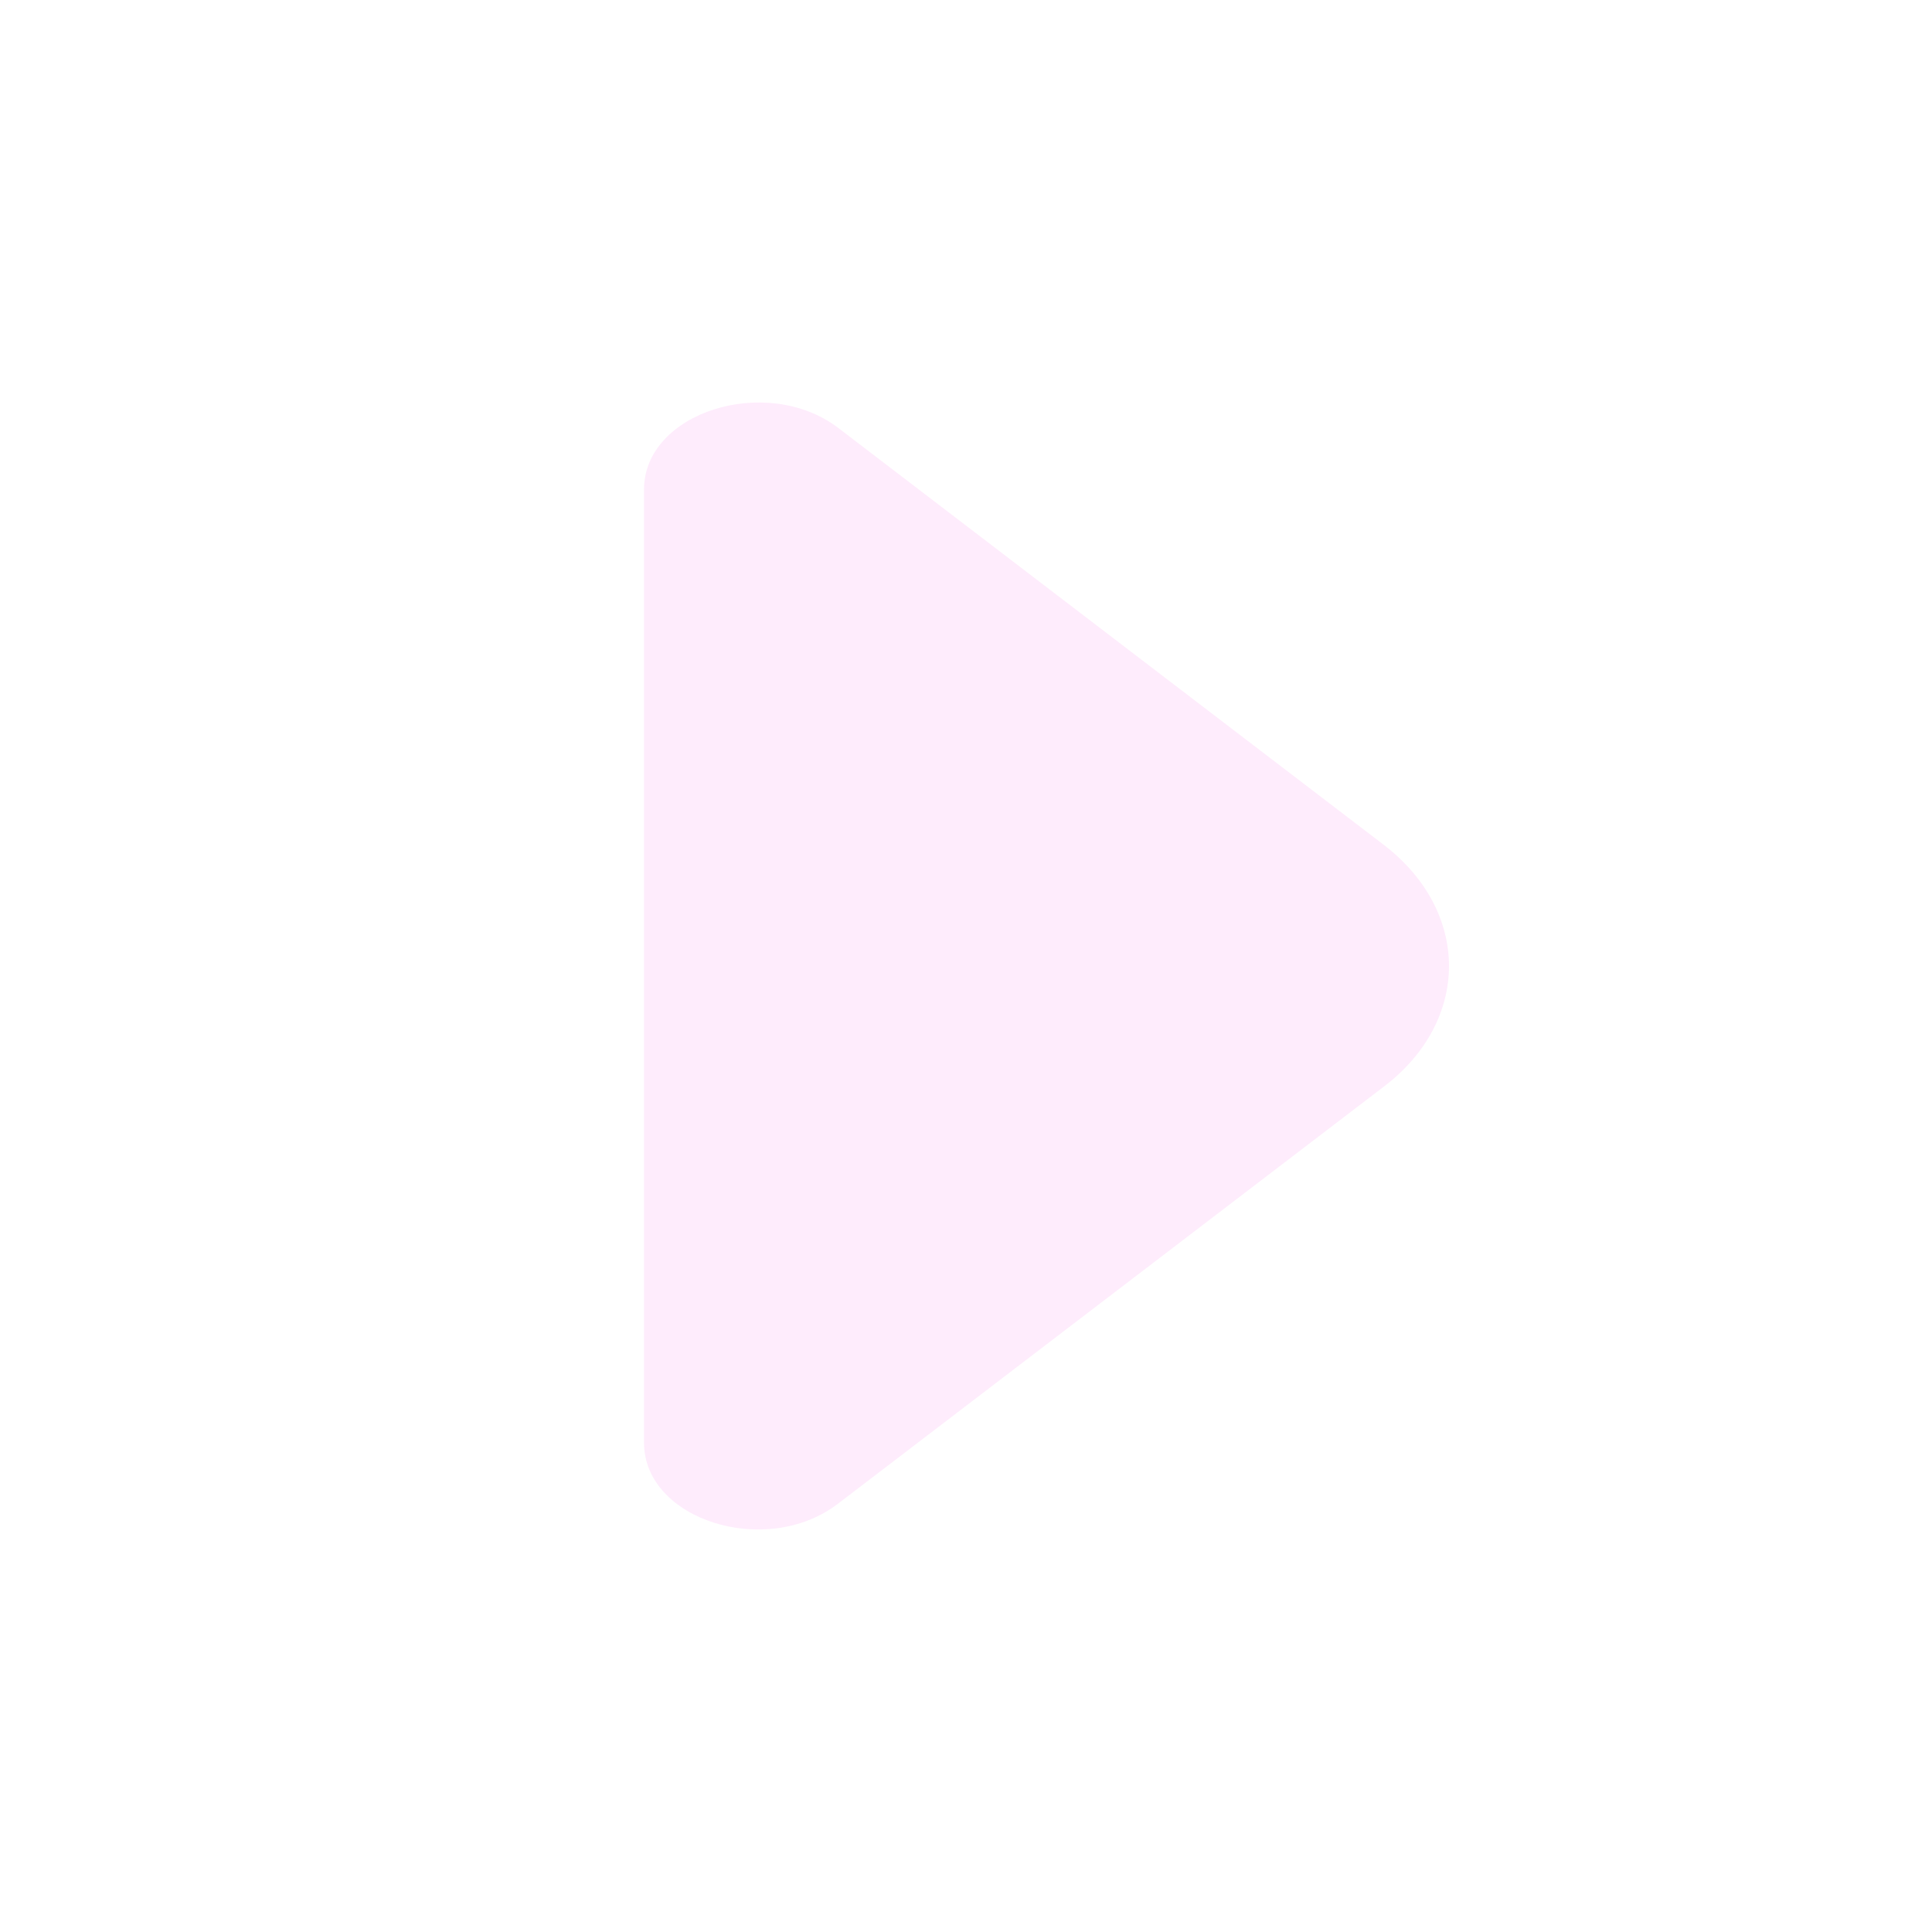
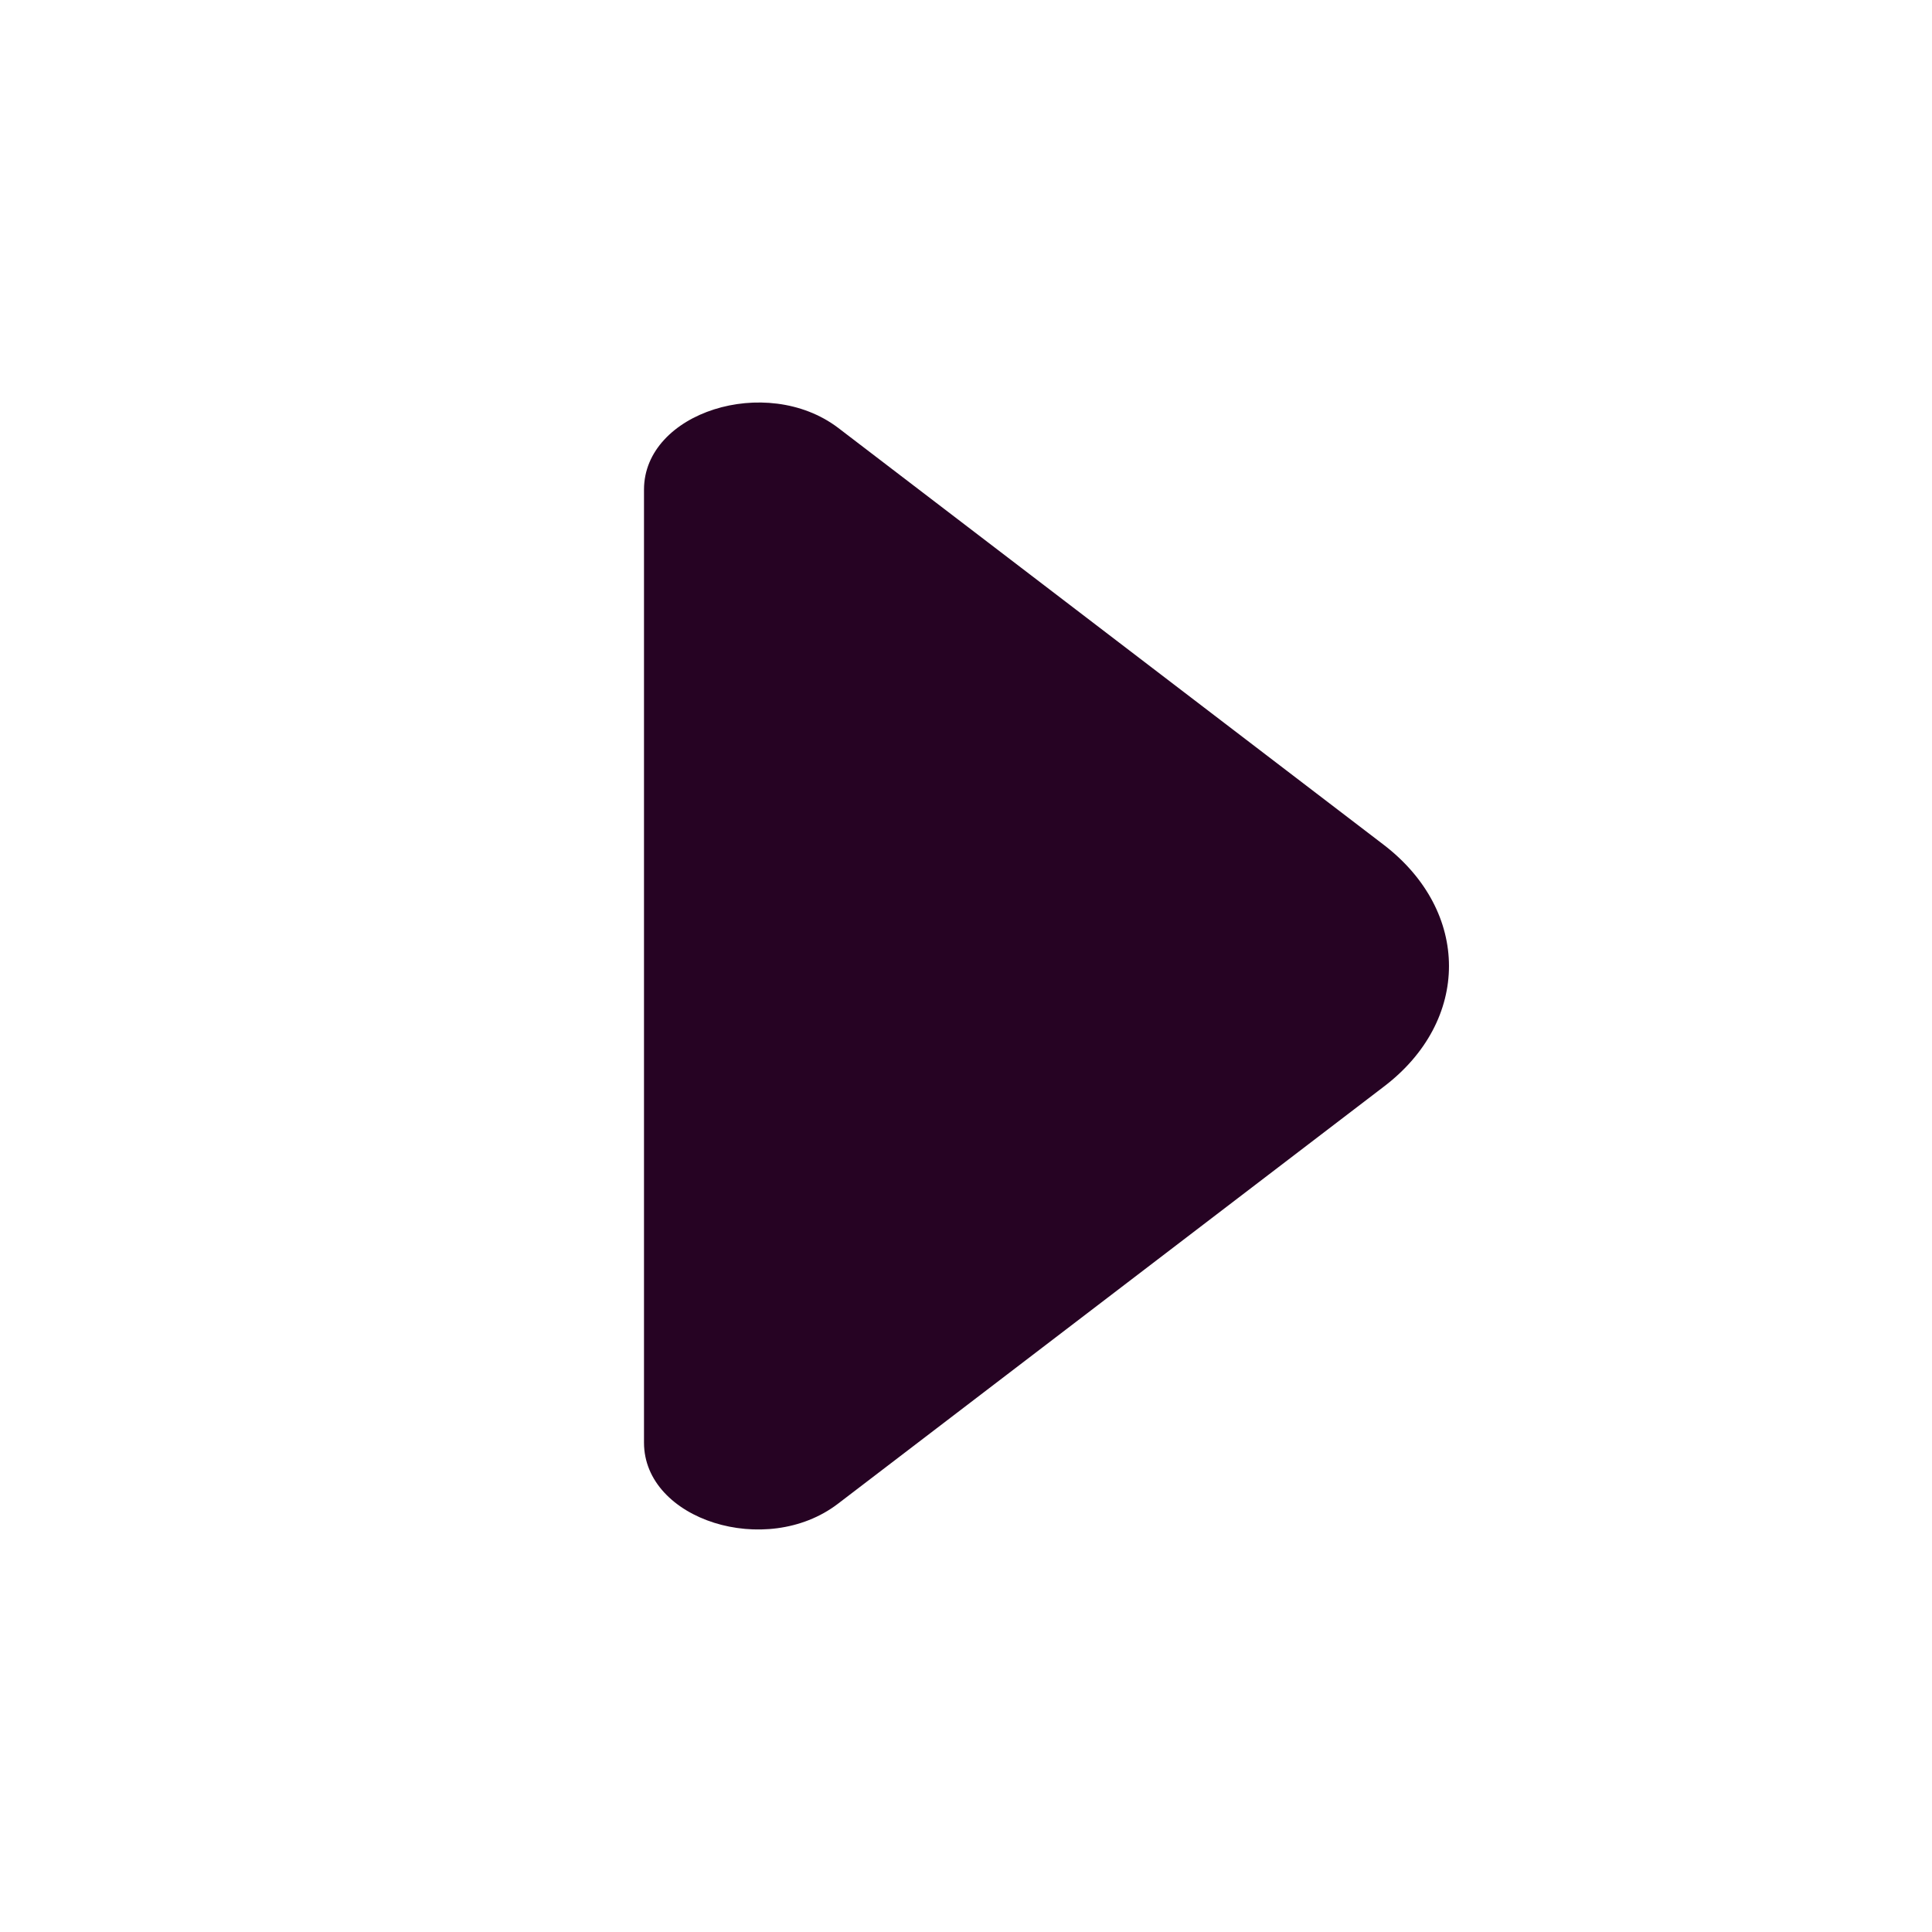
<svg xmlns="http://www.w3.org/2000/svg" width="24" height="24" viewBox="0 0 24 24" fill="none">
-   <path d="M17.186 10.492L14.608 8.522L10.408 5.312C9.518 4.642 8 5.122 8 6.082V17.921C8 18.881 9.518 19.361 10.408 18.681L17.186 13.502C18.271 12.681 18.271 11.322 17.186 10.492Z" fill="#FEECFC" />
+   <path d="M17.186 10.492L14.608 8.522L10.408 5.312C9.518 4.642 8 5.122 8 6.082V17.921C8 18.881 9.518 19.361 10.408 18.681L17.186 13.502C18.271 12.681 18.271 11.322 17.186 10.492Z" fill="#260323" />
</svg>
